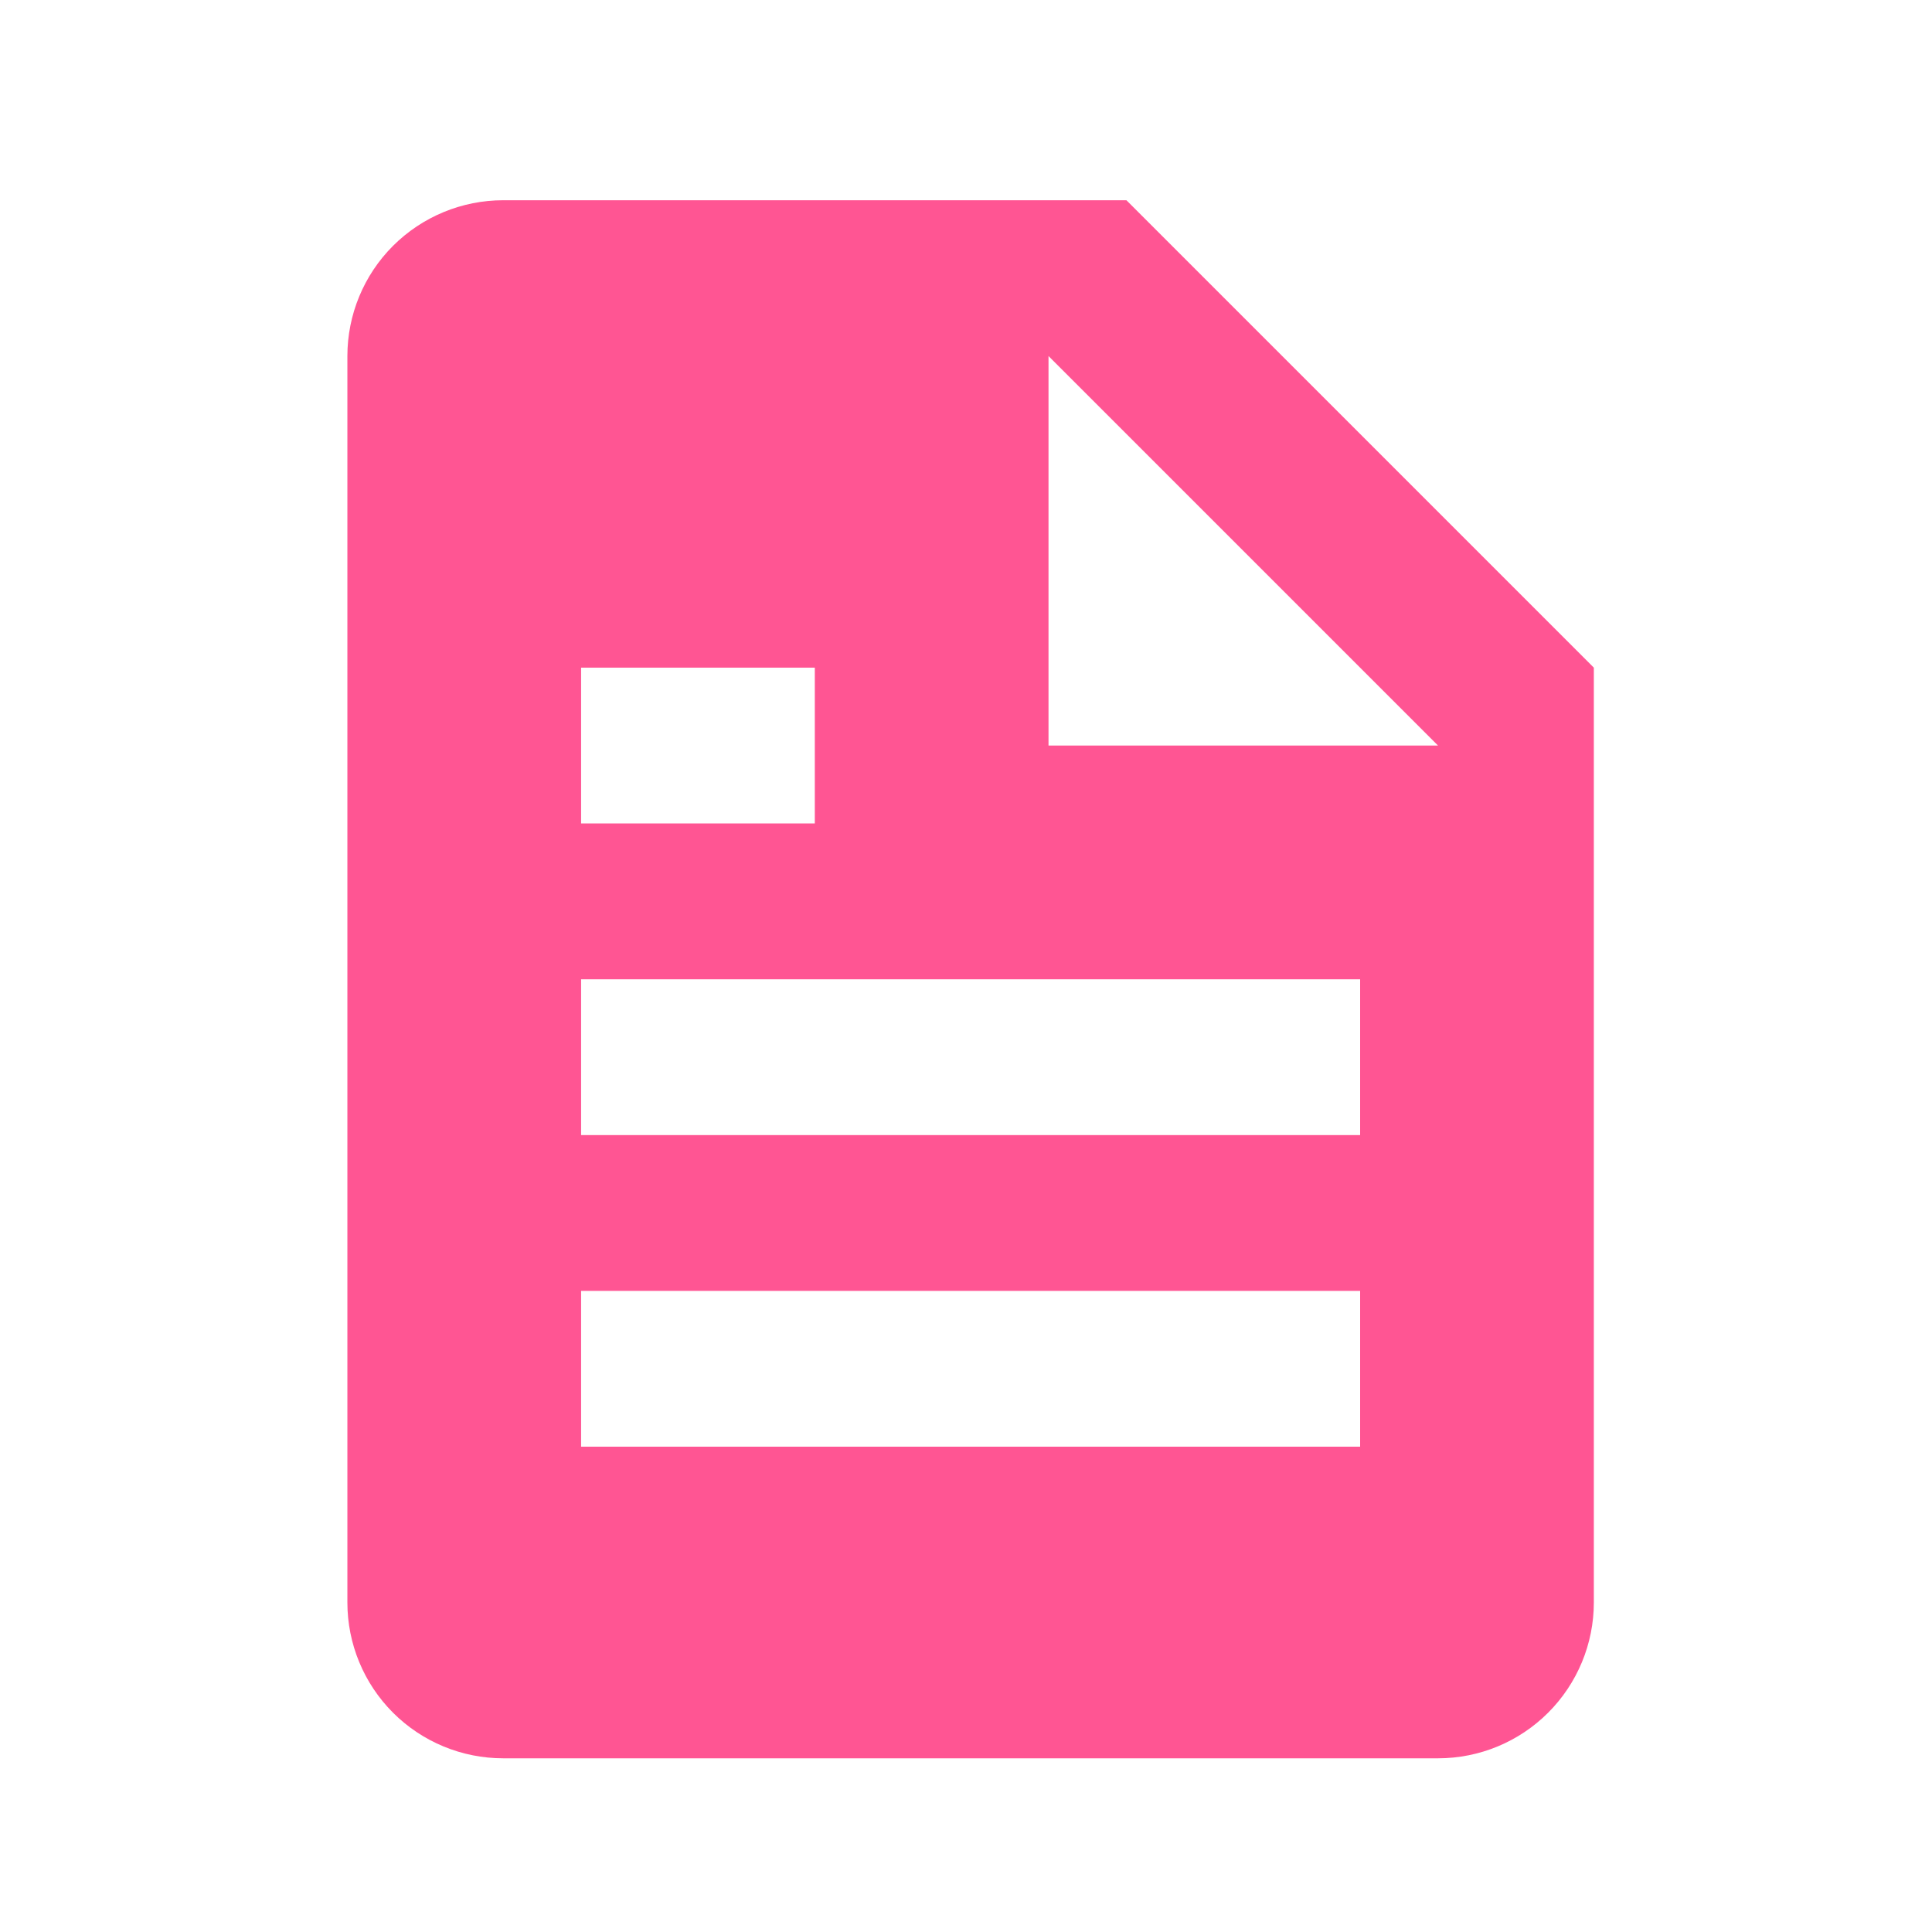
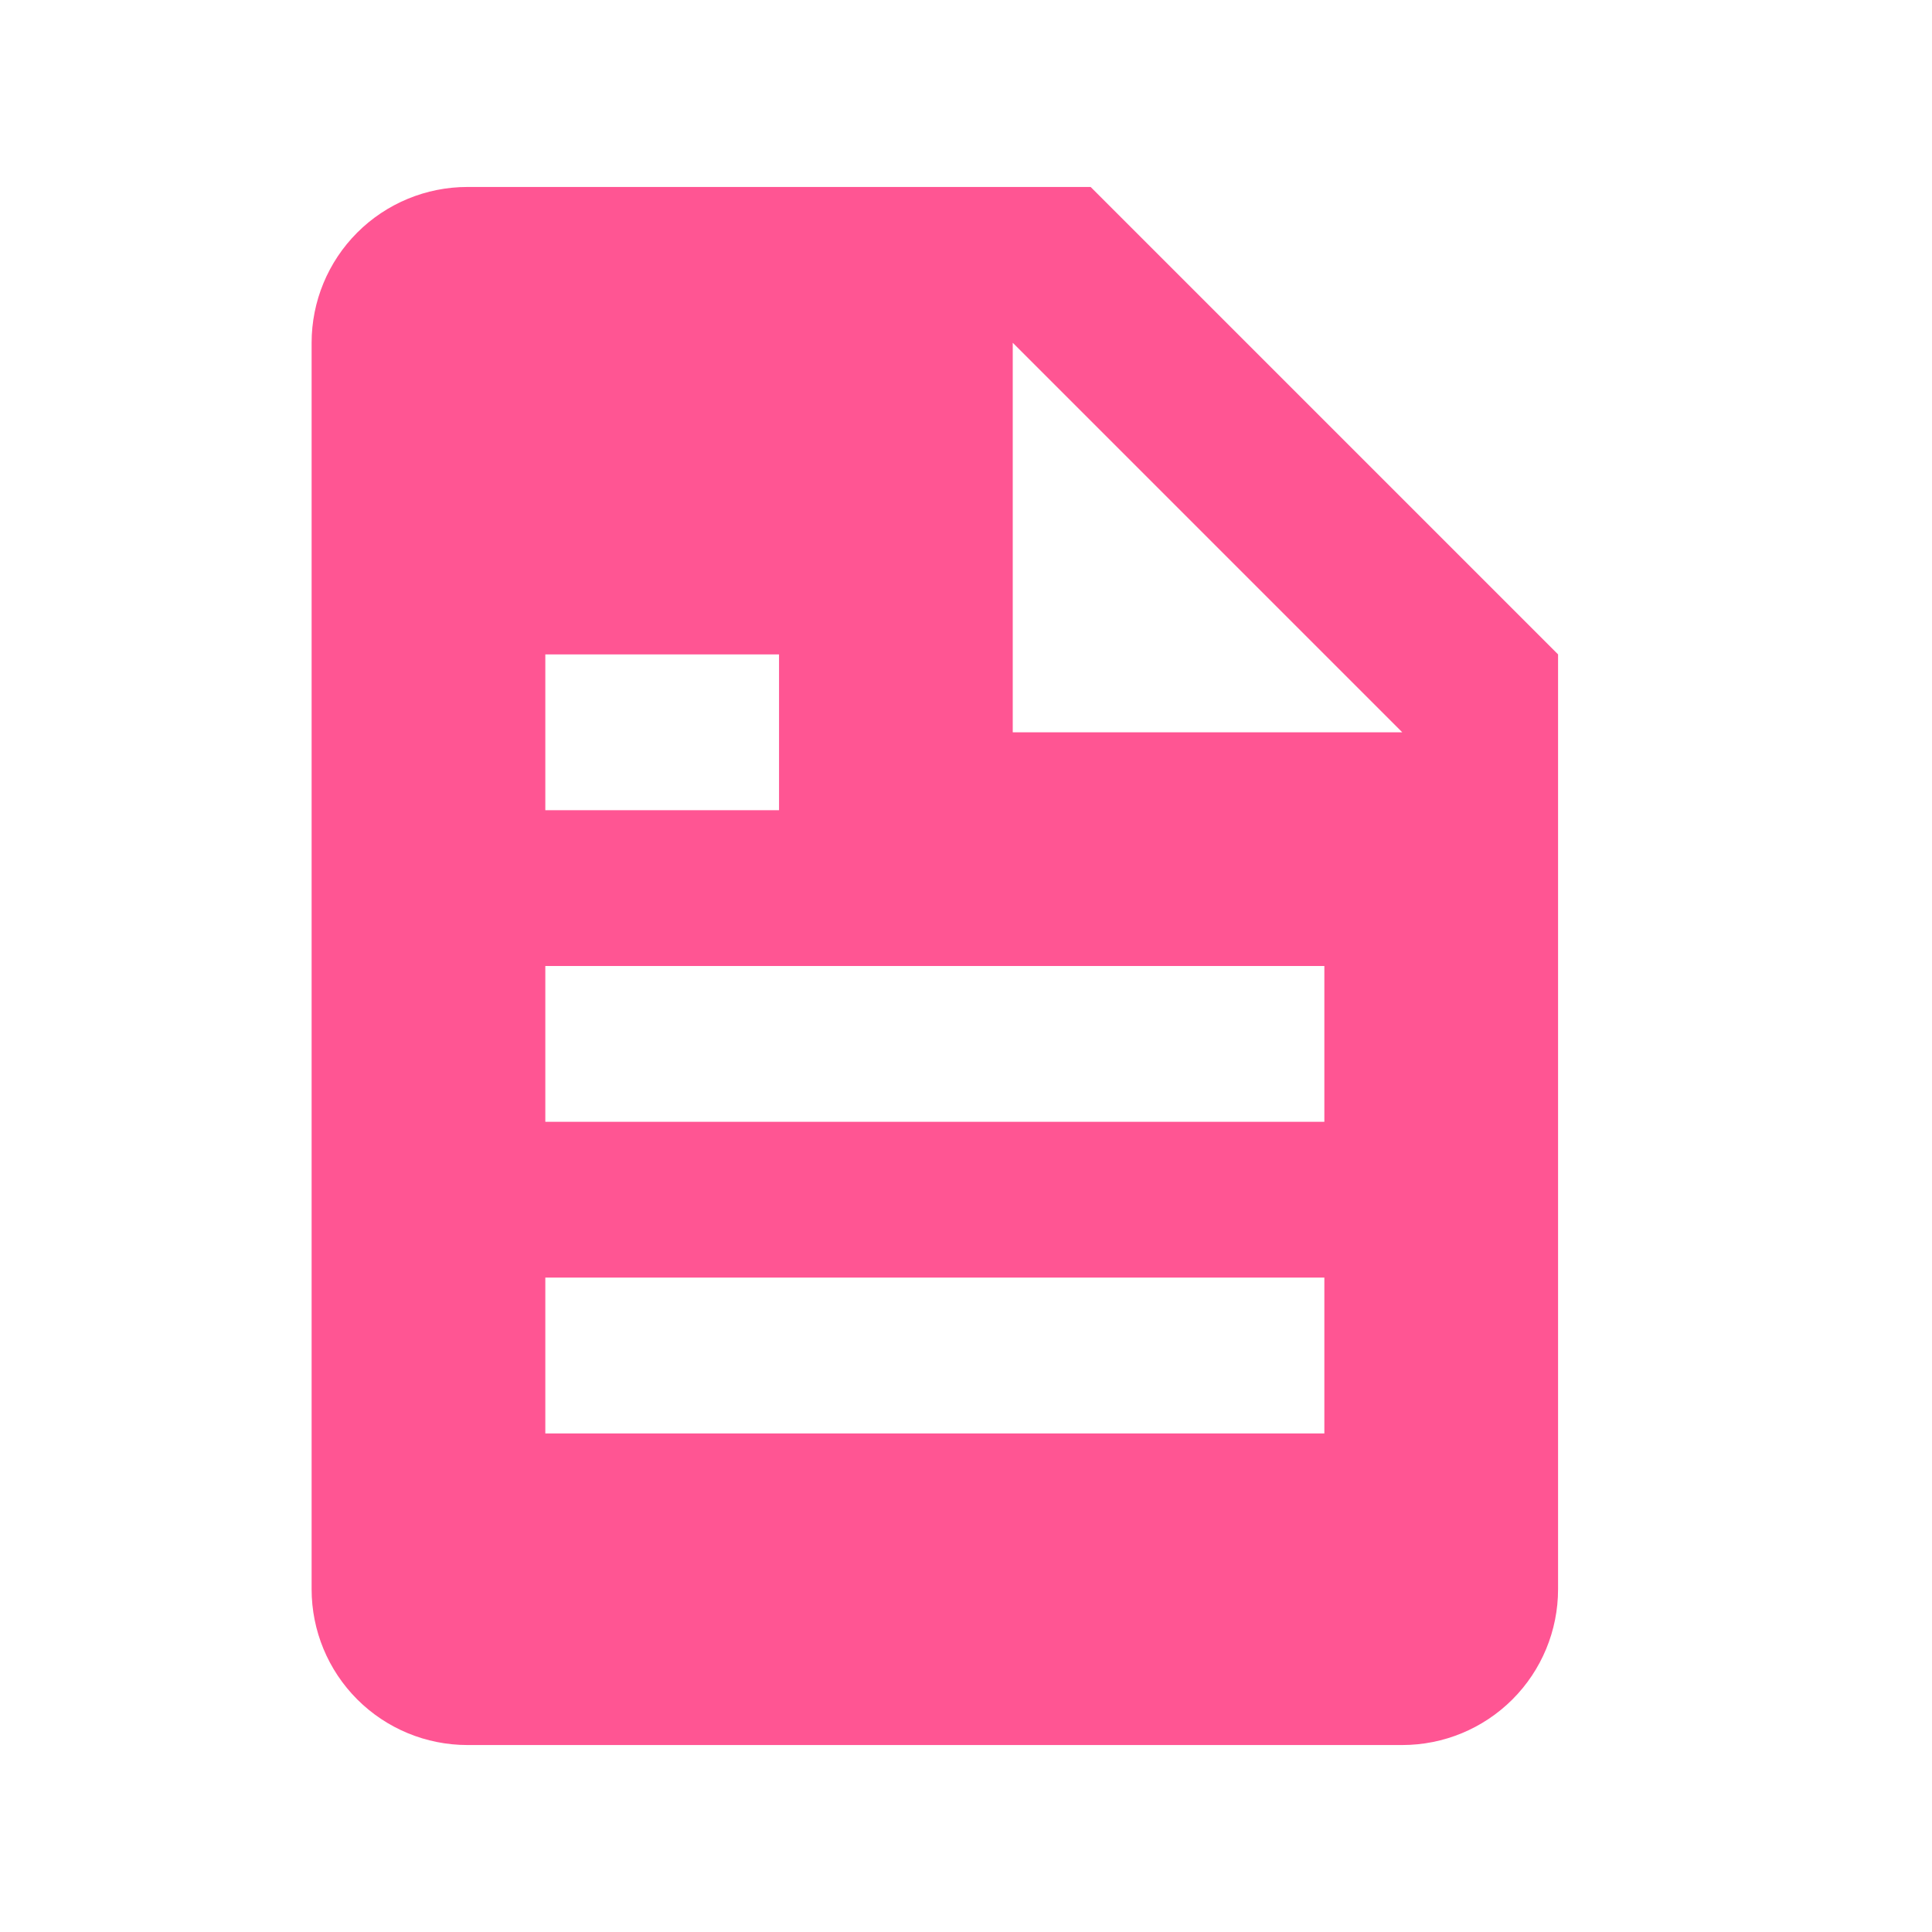
<svg xmlns="http://www.w3.org/2000/svg" width="31" height="31" viewBox="0 0 31 31" fill="none">
-   <path d="M23.074 28.213C23.737 28.213 24.372 27.95 24.841 27.481C25.31 27.012 25.574 26.376 25.574 25.713V10.713L18.074 3.213H8.074C7.411 3.213 6.775 3.477 6.306 3.945C5.837 4.414 5.574 5.05 5.574 5.713V25.713C5.574 26.376 5.837 27.012 6.306 27.481C6.775 27.95 7.411 28.213 8.074 28.213H23.074ZM16.824 5.713L23.074 11.963H16.824V5.713ZM9.324 10.713H13.074V13.213H9.324V10.713ZM9.324 15.713H21.824V18.213H9.324V15.713ZM9.324 20.713H21.824V23.213H9.324V20.713Z" fill="#FF5593" />
+   <path d="M22.5 28C23.163 28 23.799 27.737 24.268 27.268C24.737 26.799 25 26.163 25 25.5V10.5L17.5 3H7.5C6.837 3 6.201 3.263 5.732 3.732C5.263 4.201 5 4.837 5 5.5V25.5C5 26.163 5.263 26.799 5.732 27.268C6.201 27.737 6.837 28 7.5 28H22.5ZM16.25 5.5L22.5 11.75H16.25V5.5ZM8.75 10.5H12.5V13H8.75V10.5ZM8.75 15.5H21.25V18H8.75V15.5ZM8.75 20.5H21.25V23H8.75V20.5Z" fill="#FF5593" />
</svg>
